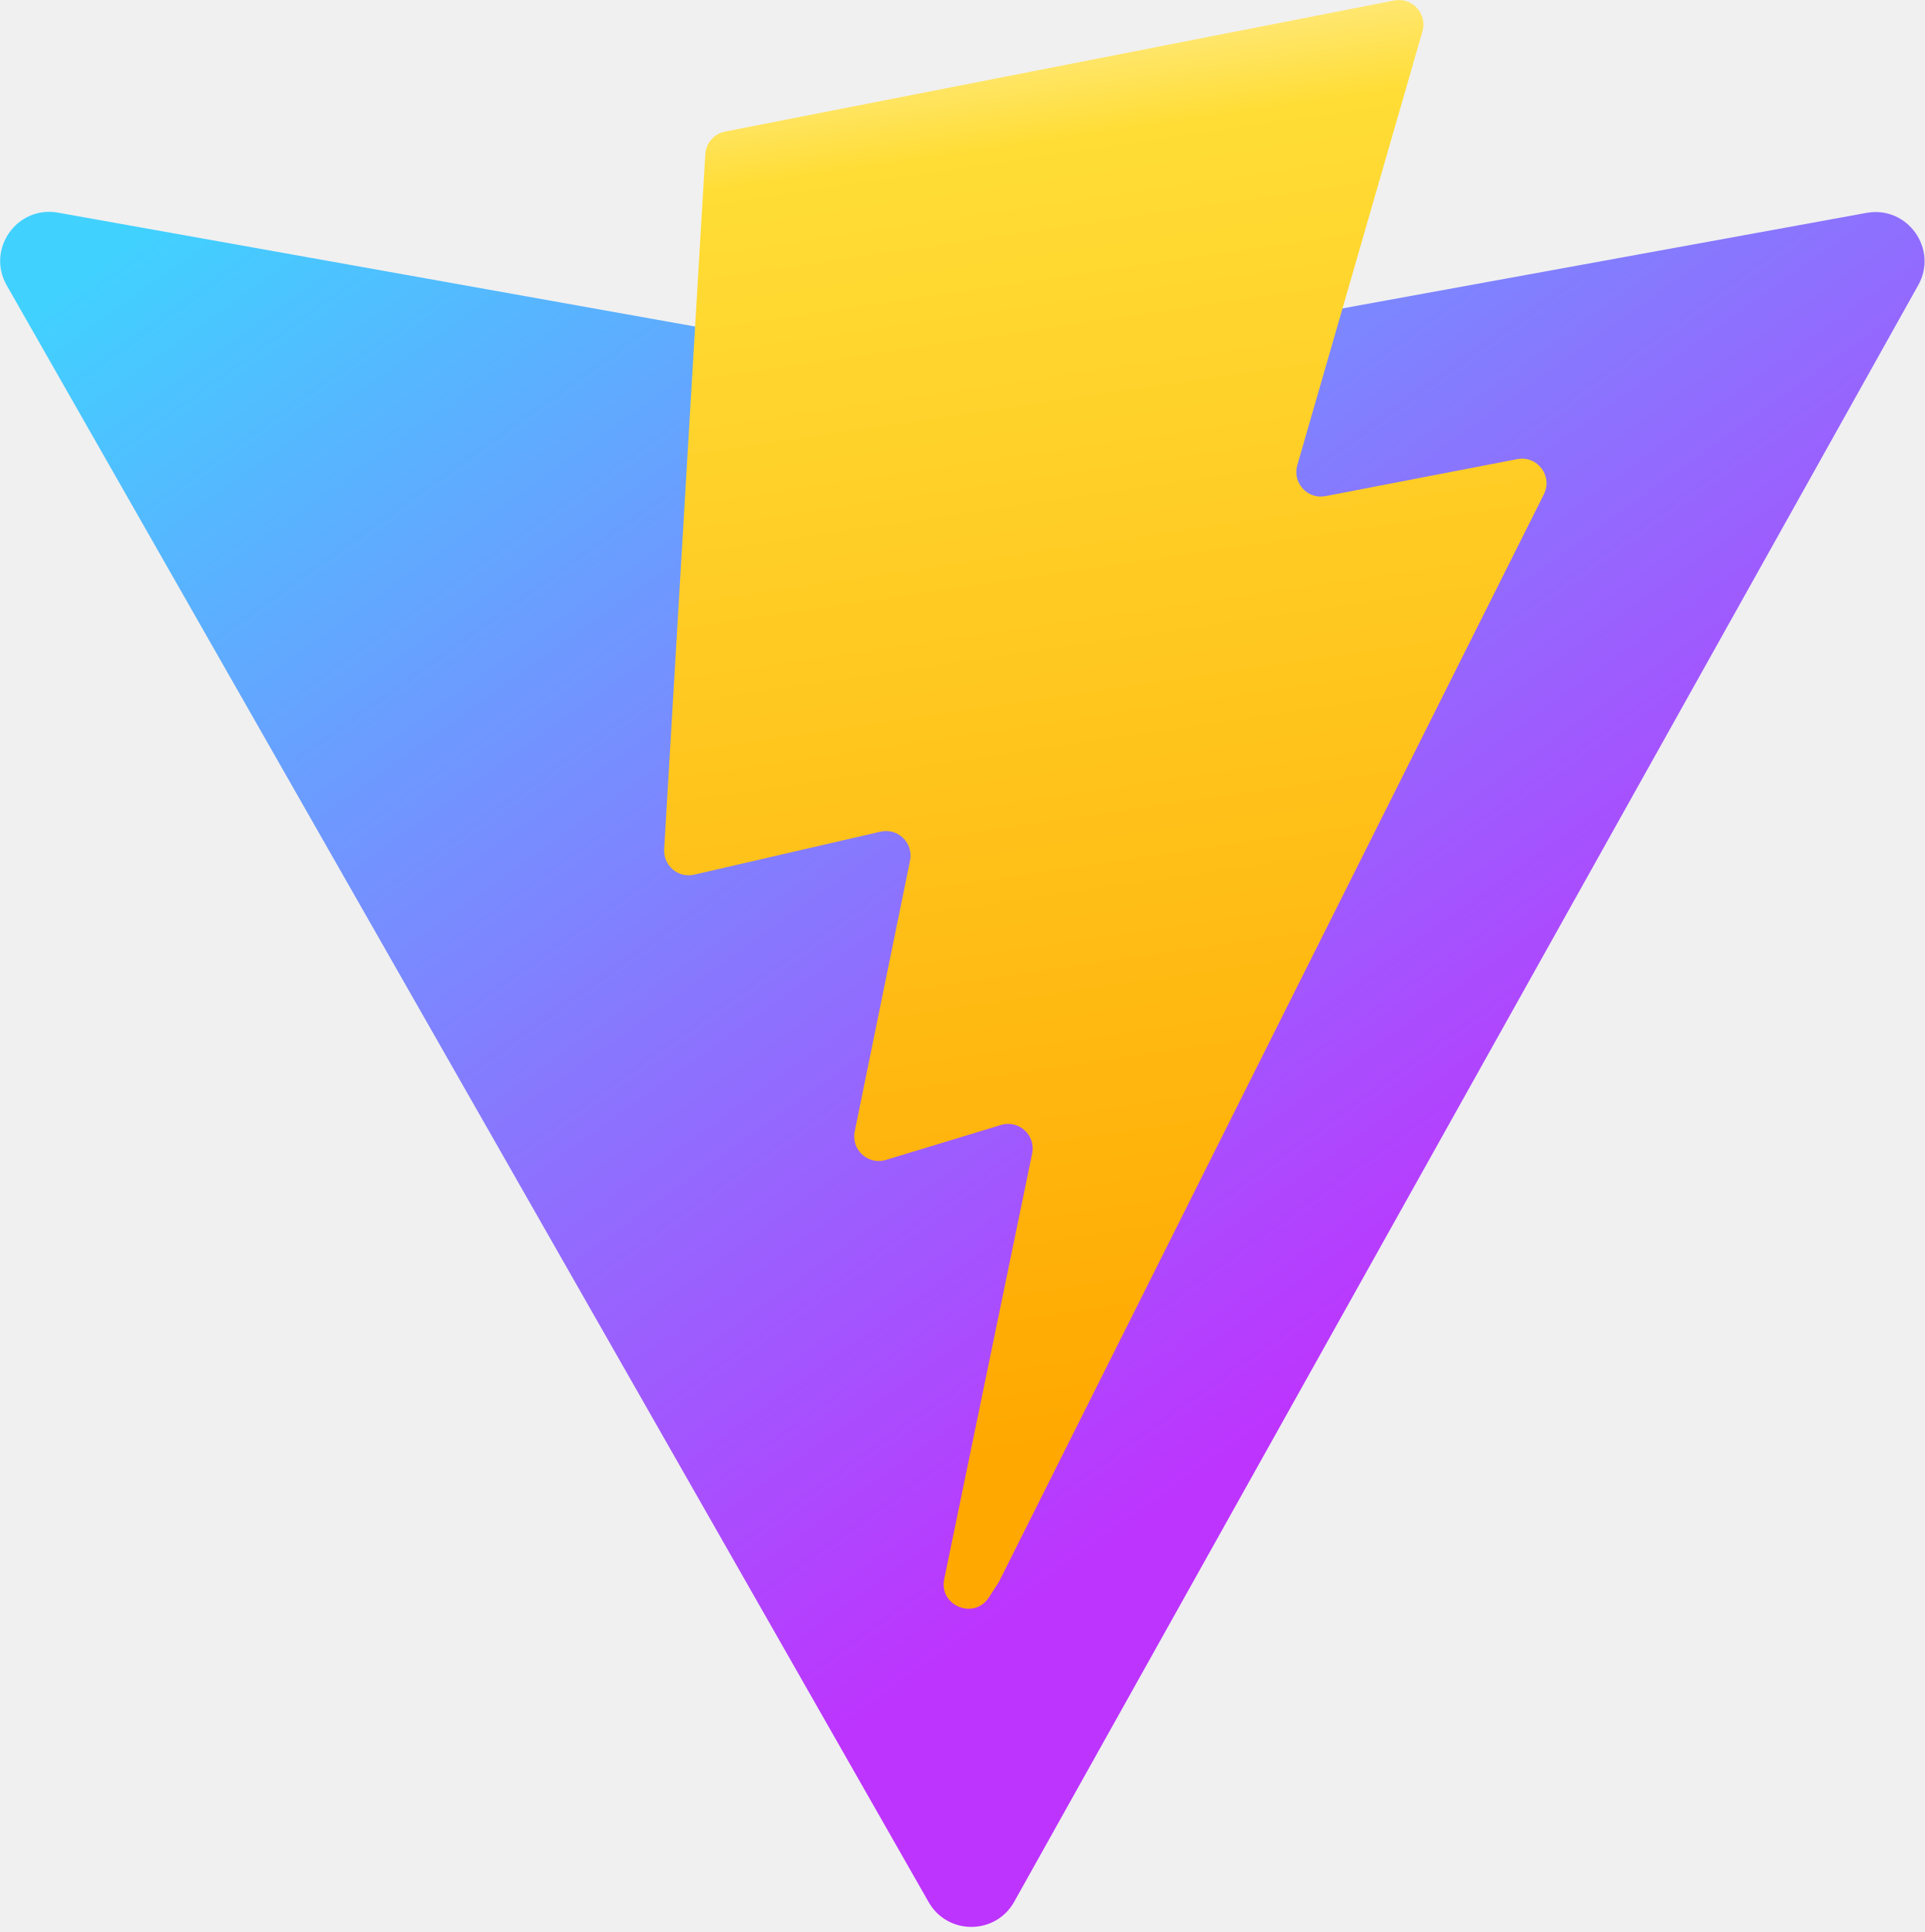
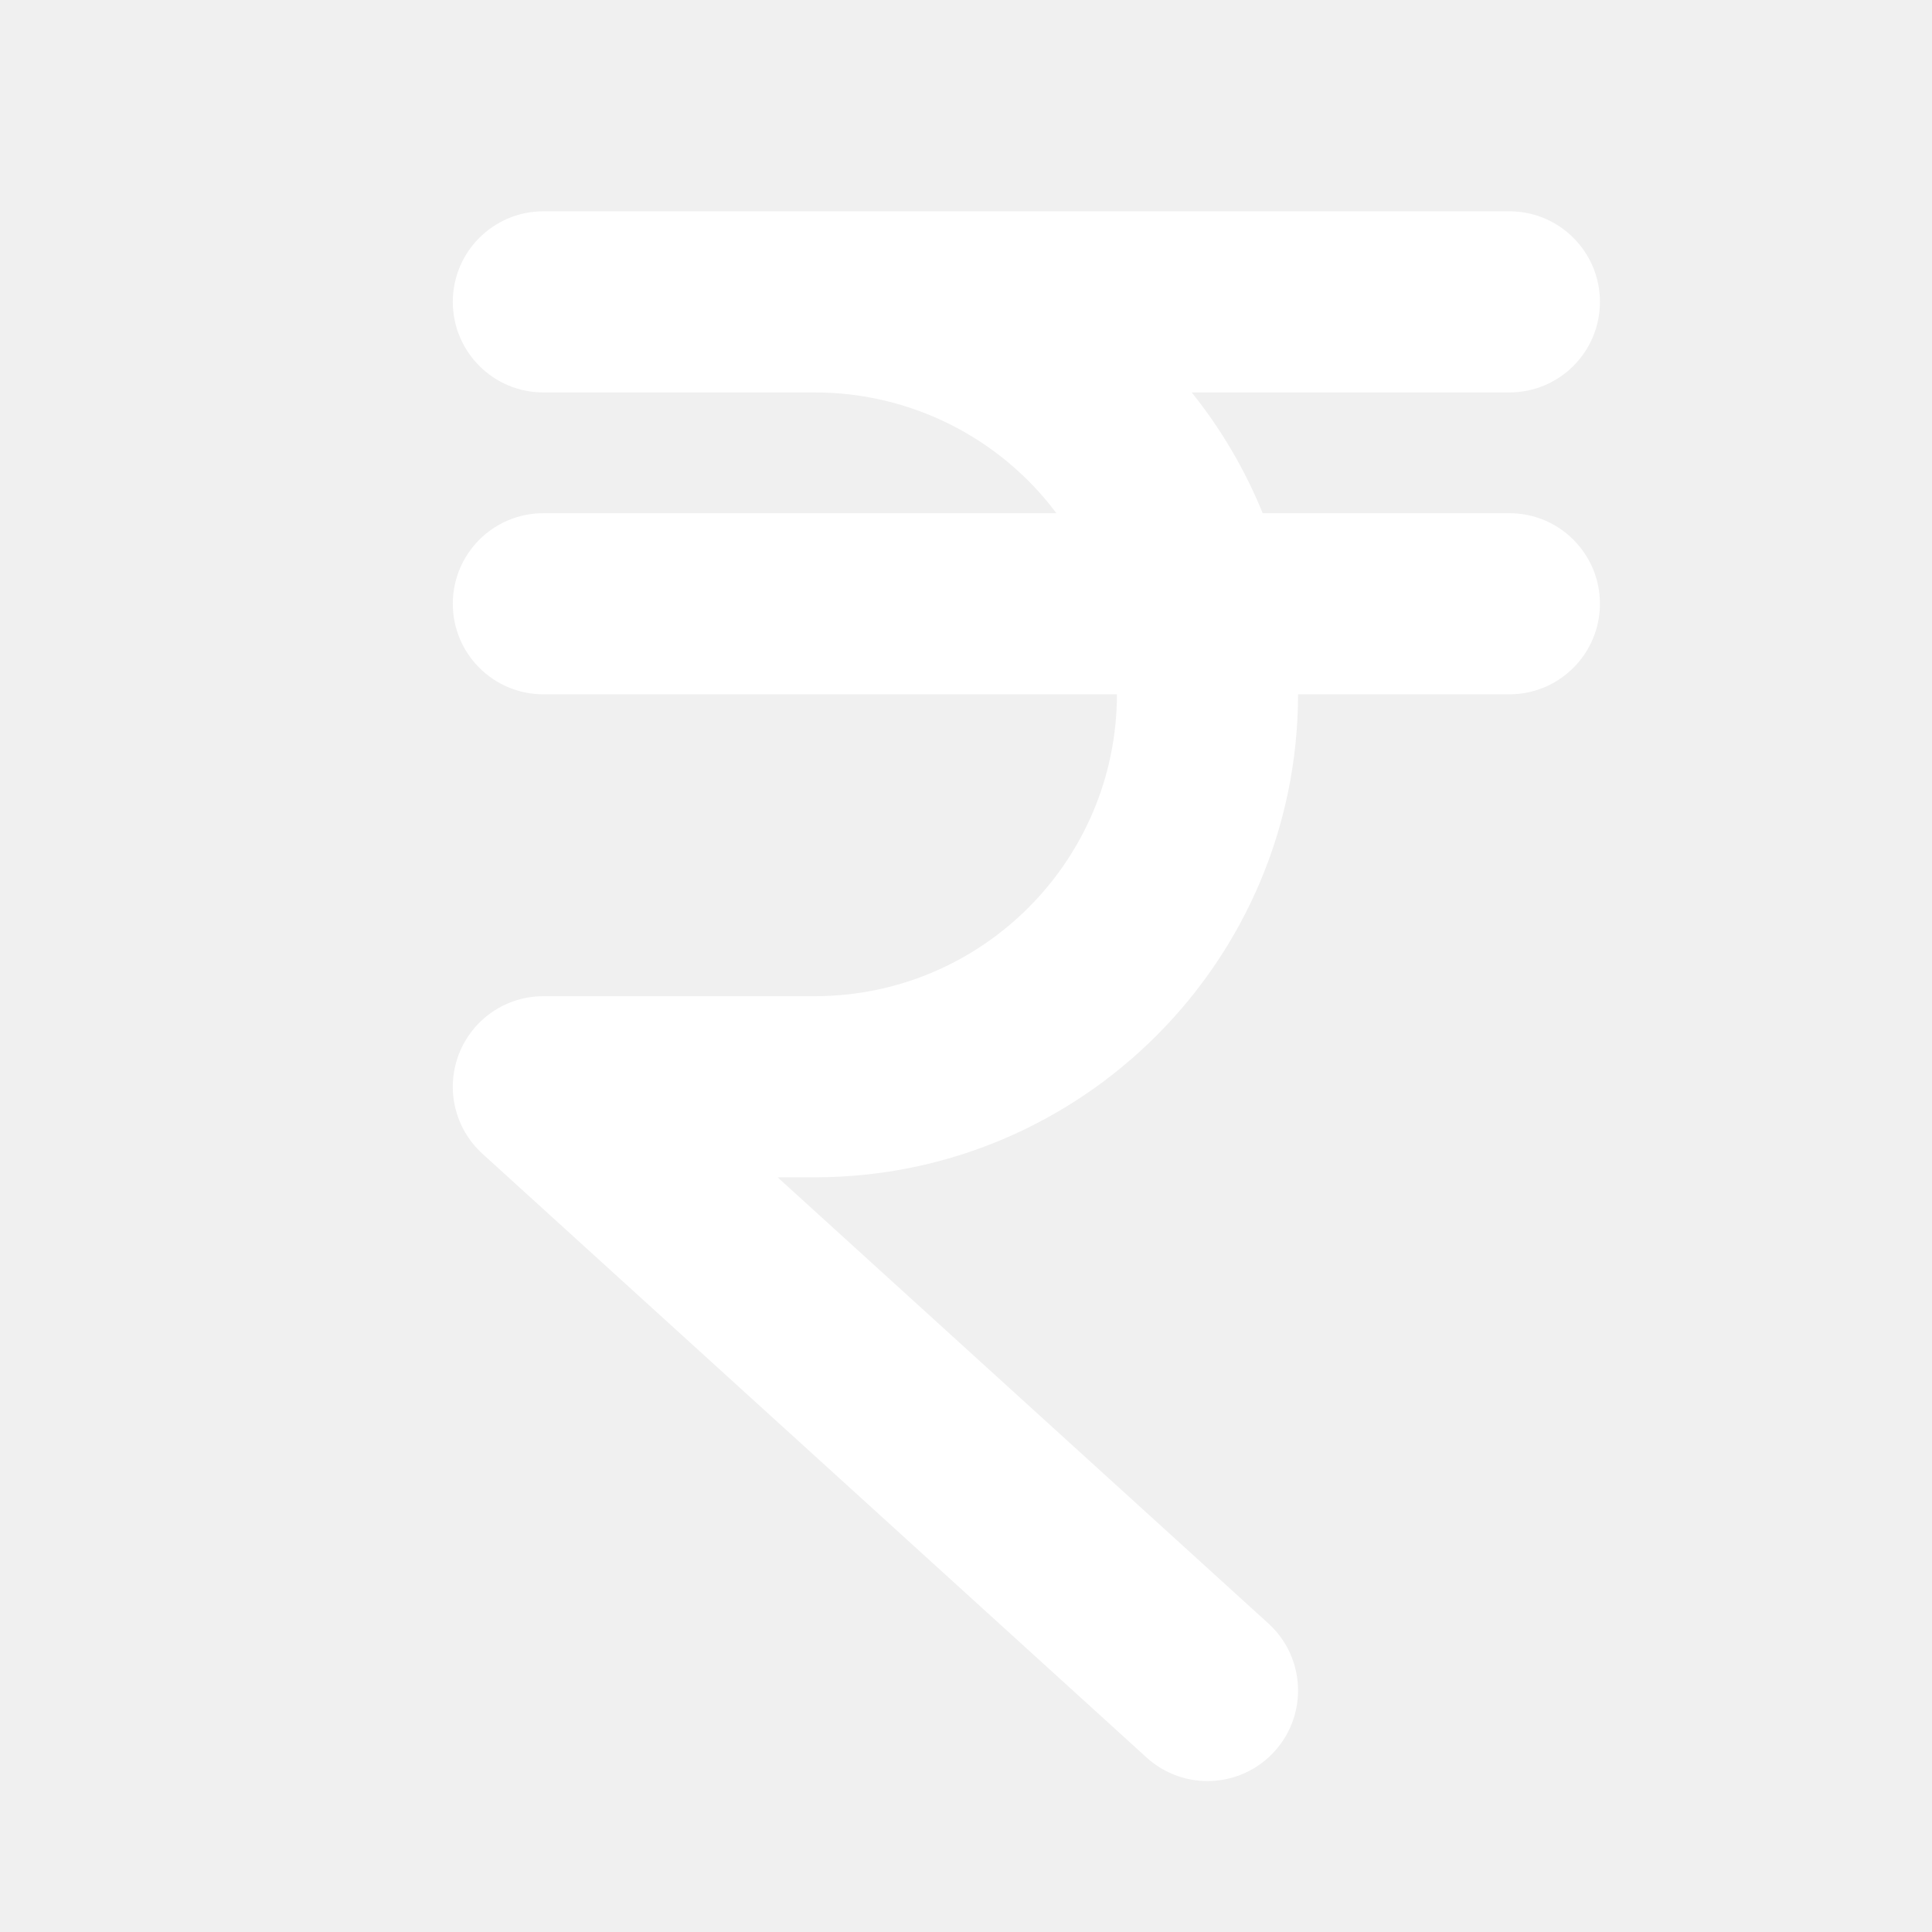
- <svg xmlns="http://www.w3.org/2000/svg" aria-hidden="true" role="img" class="iconify iconify--logos" width="31.88" height="32" preserveAspectRatio="xMidYMid meet" viewBox="0 0 256 257">
-   <defs>
-     <linearGradient id="IconifyId1813088fe1fbc01fb466" x1="-.828%" x2="57.636%" y1="7.652%" y2="78.411%">
-       <stop offset="0%" stop-color="#41D1FF" />
-       <stop offset="100%" stop-color="#BD34FE" />
-     </linearGradient>
-     <linearGradient id="IconifyId1813088fe1fbc01fb467" x1="43.376%" x2="50.316%" y1="2.242%" y2="89.03%">
-       <stop offset="0%" stop-color="#FFEA83" />
-       <stop offset="8.333%" stop-color="#FFDD35" />
-       <stop offset="100%" stop-color="#FFA800" />
-     </linearGradient>
-   </defs>
-   <path fill="url(#IconifyId1813088fe1fbc01fb466)" d="M255.153 37.938L134.897 252.976c-2.483 4.44-8.862 4.466-11.382.048L.875 37.958c-2.746-4.814 1.371-10.646 6.827-9.67l120.385 21.517a6.537 6.537 0 0 0 2.322-.004l117.867-21.483c5.438-.991 9.574 4.796 6.877 9.62Z" />
-   <path fill="url(#IconifyId1813088fe1fbc01fb467)" d="M185.432.063L96.44 17.501a3.268 3.268 0 0 0-2.634 3.014l-5.474 92.456a3.268 3.268 0 0 0 3.997 3.378l24.777-5.718c2.318-.535 4.413 1.507 3.936 3.838l-7.361 36.047c-.495 2.426 1.782 4.5 4.151 3.78l15.304-4.649c2.372-.72 4.652 1.36 4.15 3.788l-11.698 56.621c-.732 3.542 3.979 5.473 5.943 2.437l1.313-2.028l72.516-144.72c1.215-2.423-.88-5.186-3.54-4.672l-25.505 4.922c-2.396.462-4.435-1.77-3.759-4.114l16.646-57.705c.677-2.35-1.37-4.583-3.769-4.113Z" />
+ <svg xmlns="http://www.w3.org/2000/svg" fill="#ffffff" width="800px" height="800px" viewBox="0 0 256 256" id="Flat">
+   <path d="M212,80a12.001,12.001,0,0,1-12,12H172a64.072,64.072,0,0,1-64,64h-4.961l65.033,59.121a12,12,0,1,1-16.145,17.758l-88-80A12,12,0,0,1,72,132h36a40.046,40.046,0,0,0,40-40H72a12,12,0,0,1,0-24h67.978A39.963,39.963,0,0,0,108,52H72a12,12,0,0,1,0-24H200a12,12,0,0,1,0,24H157.907a64.04,64.04,0,0,1,9.406,16H200A12.001,12.001,0,0,1,212,80Z" />
</svg>
